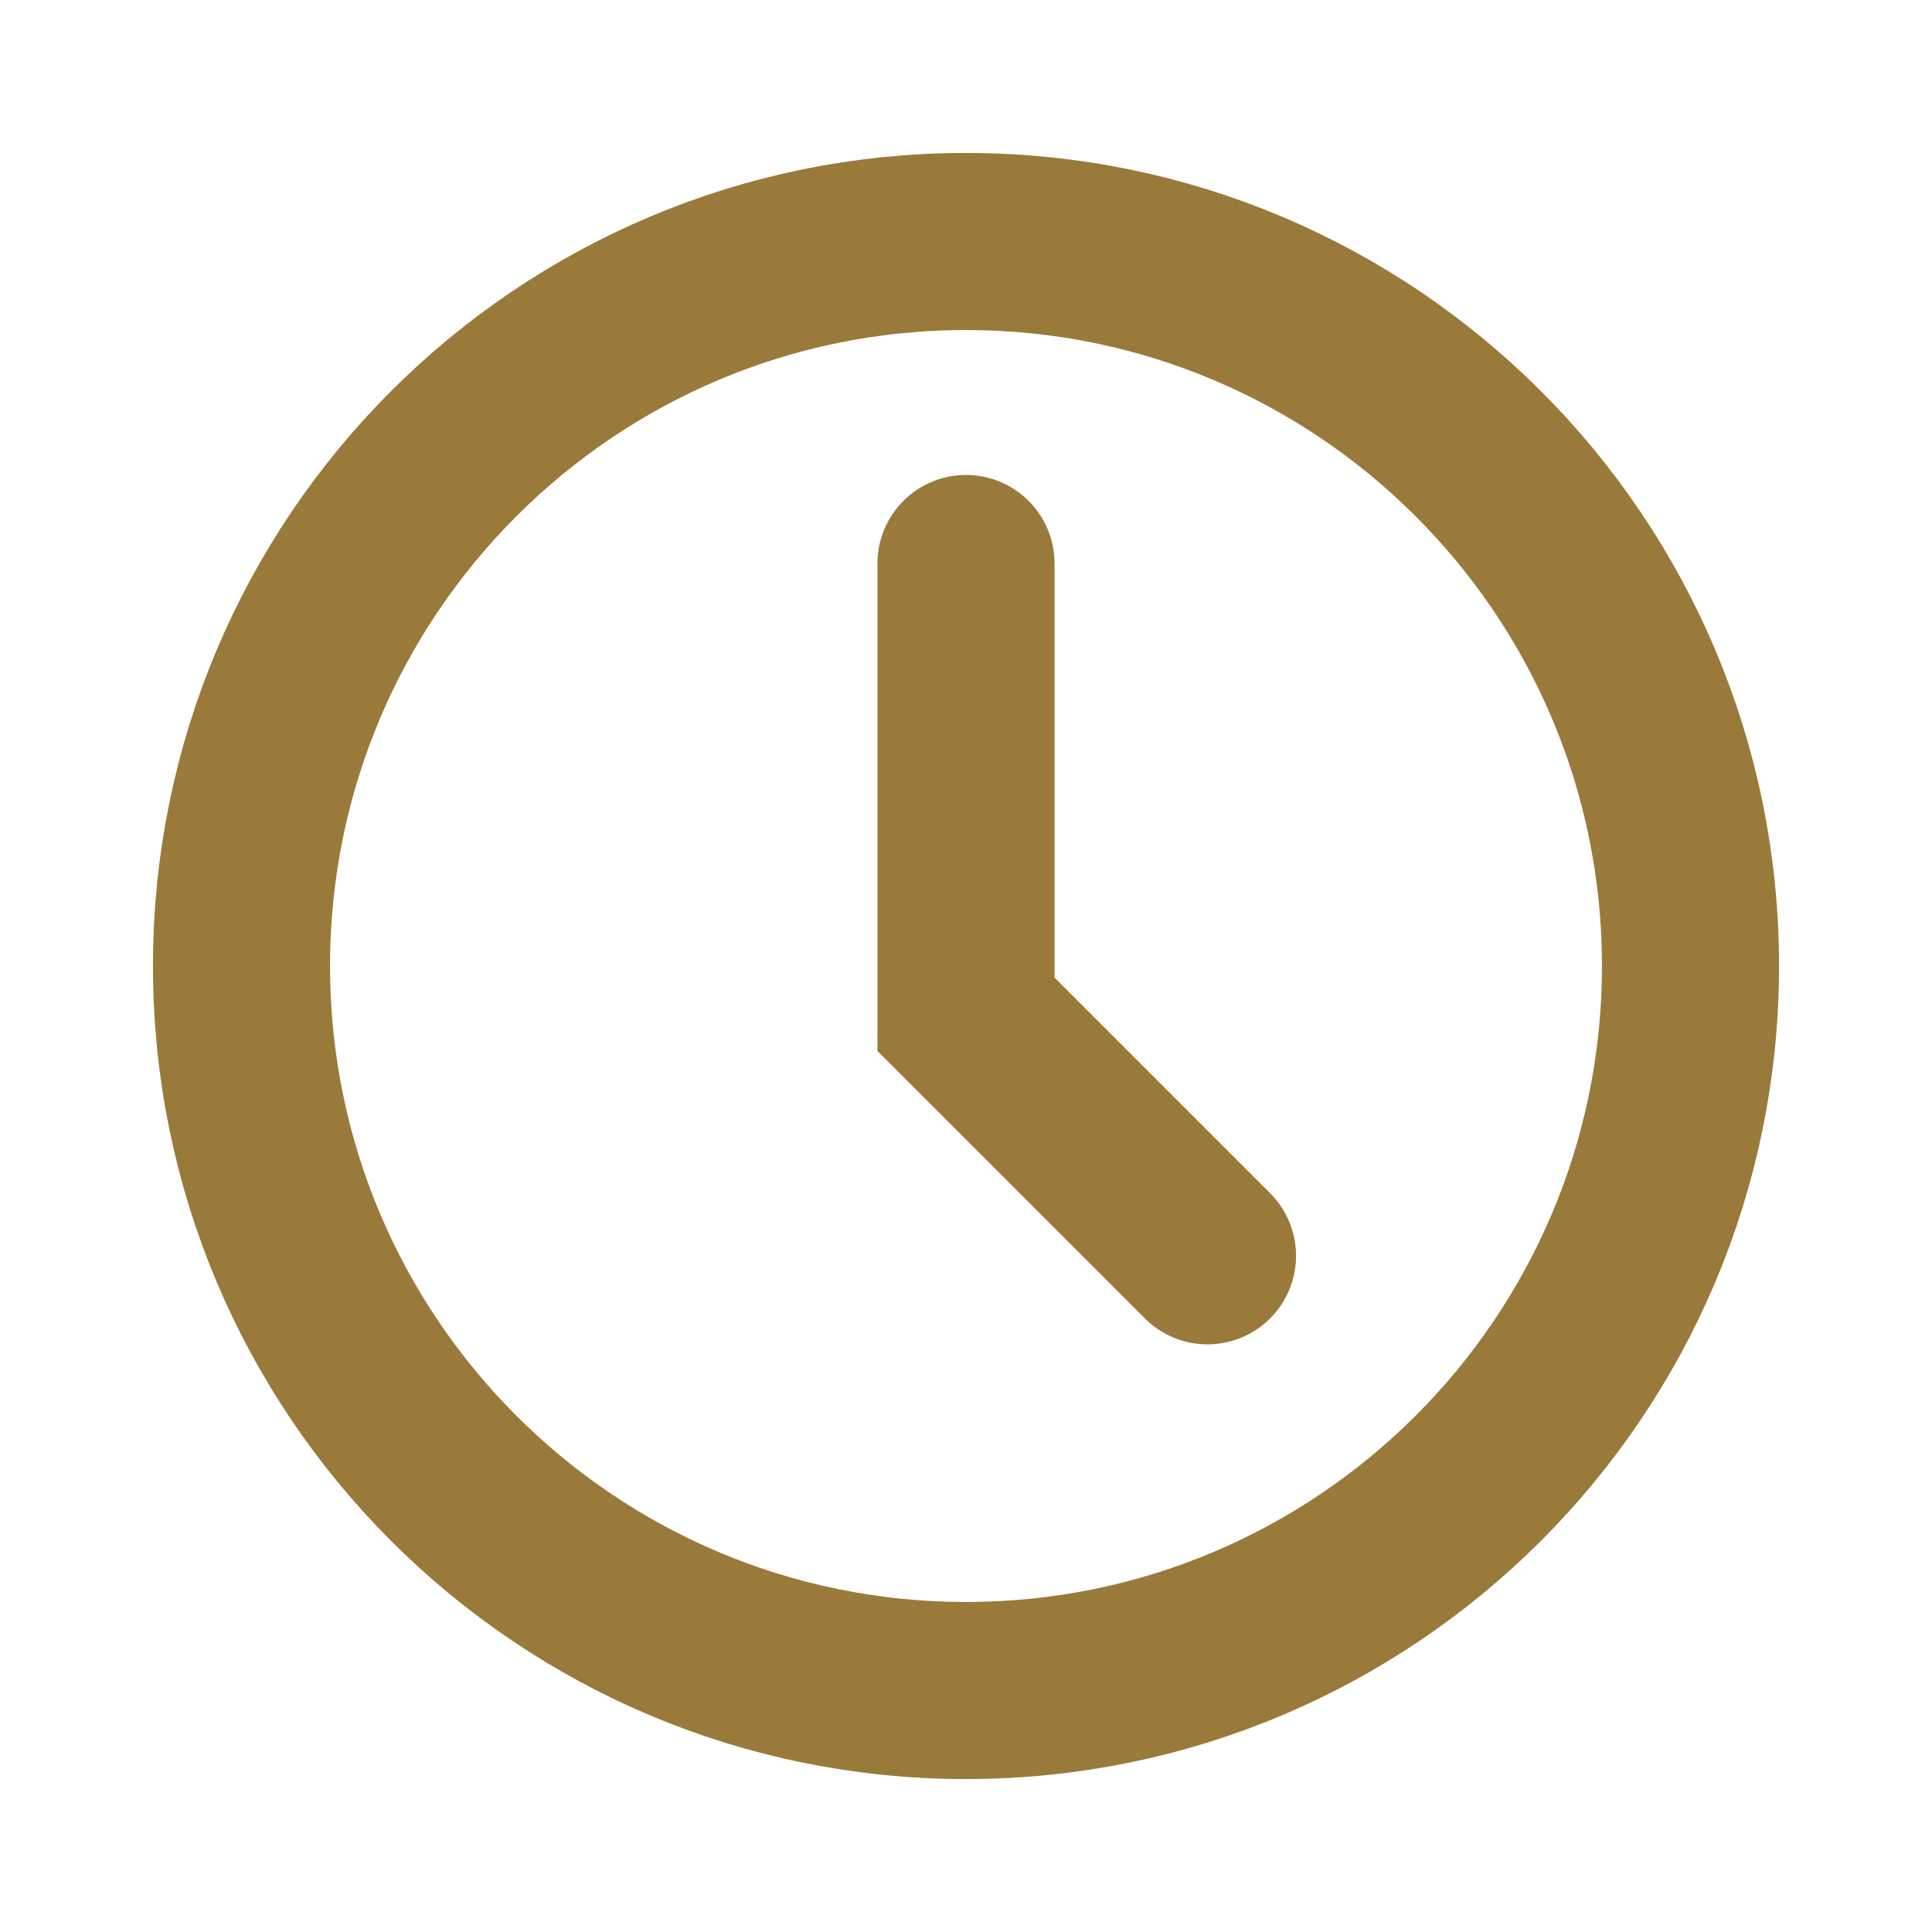
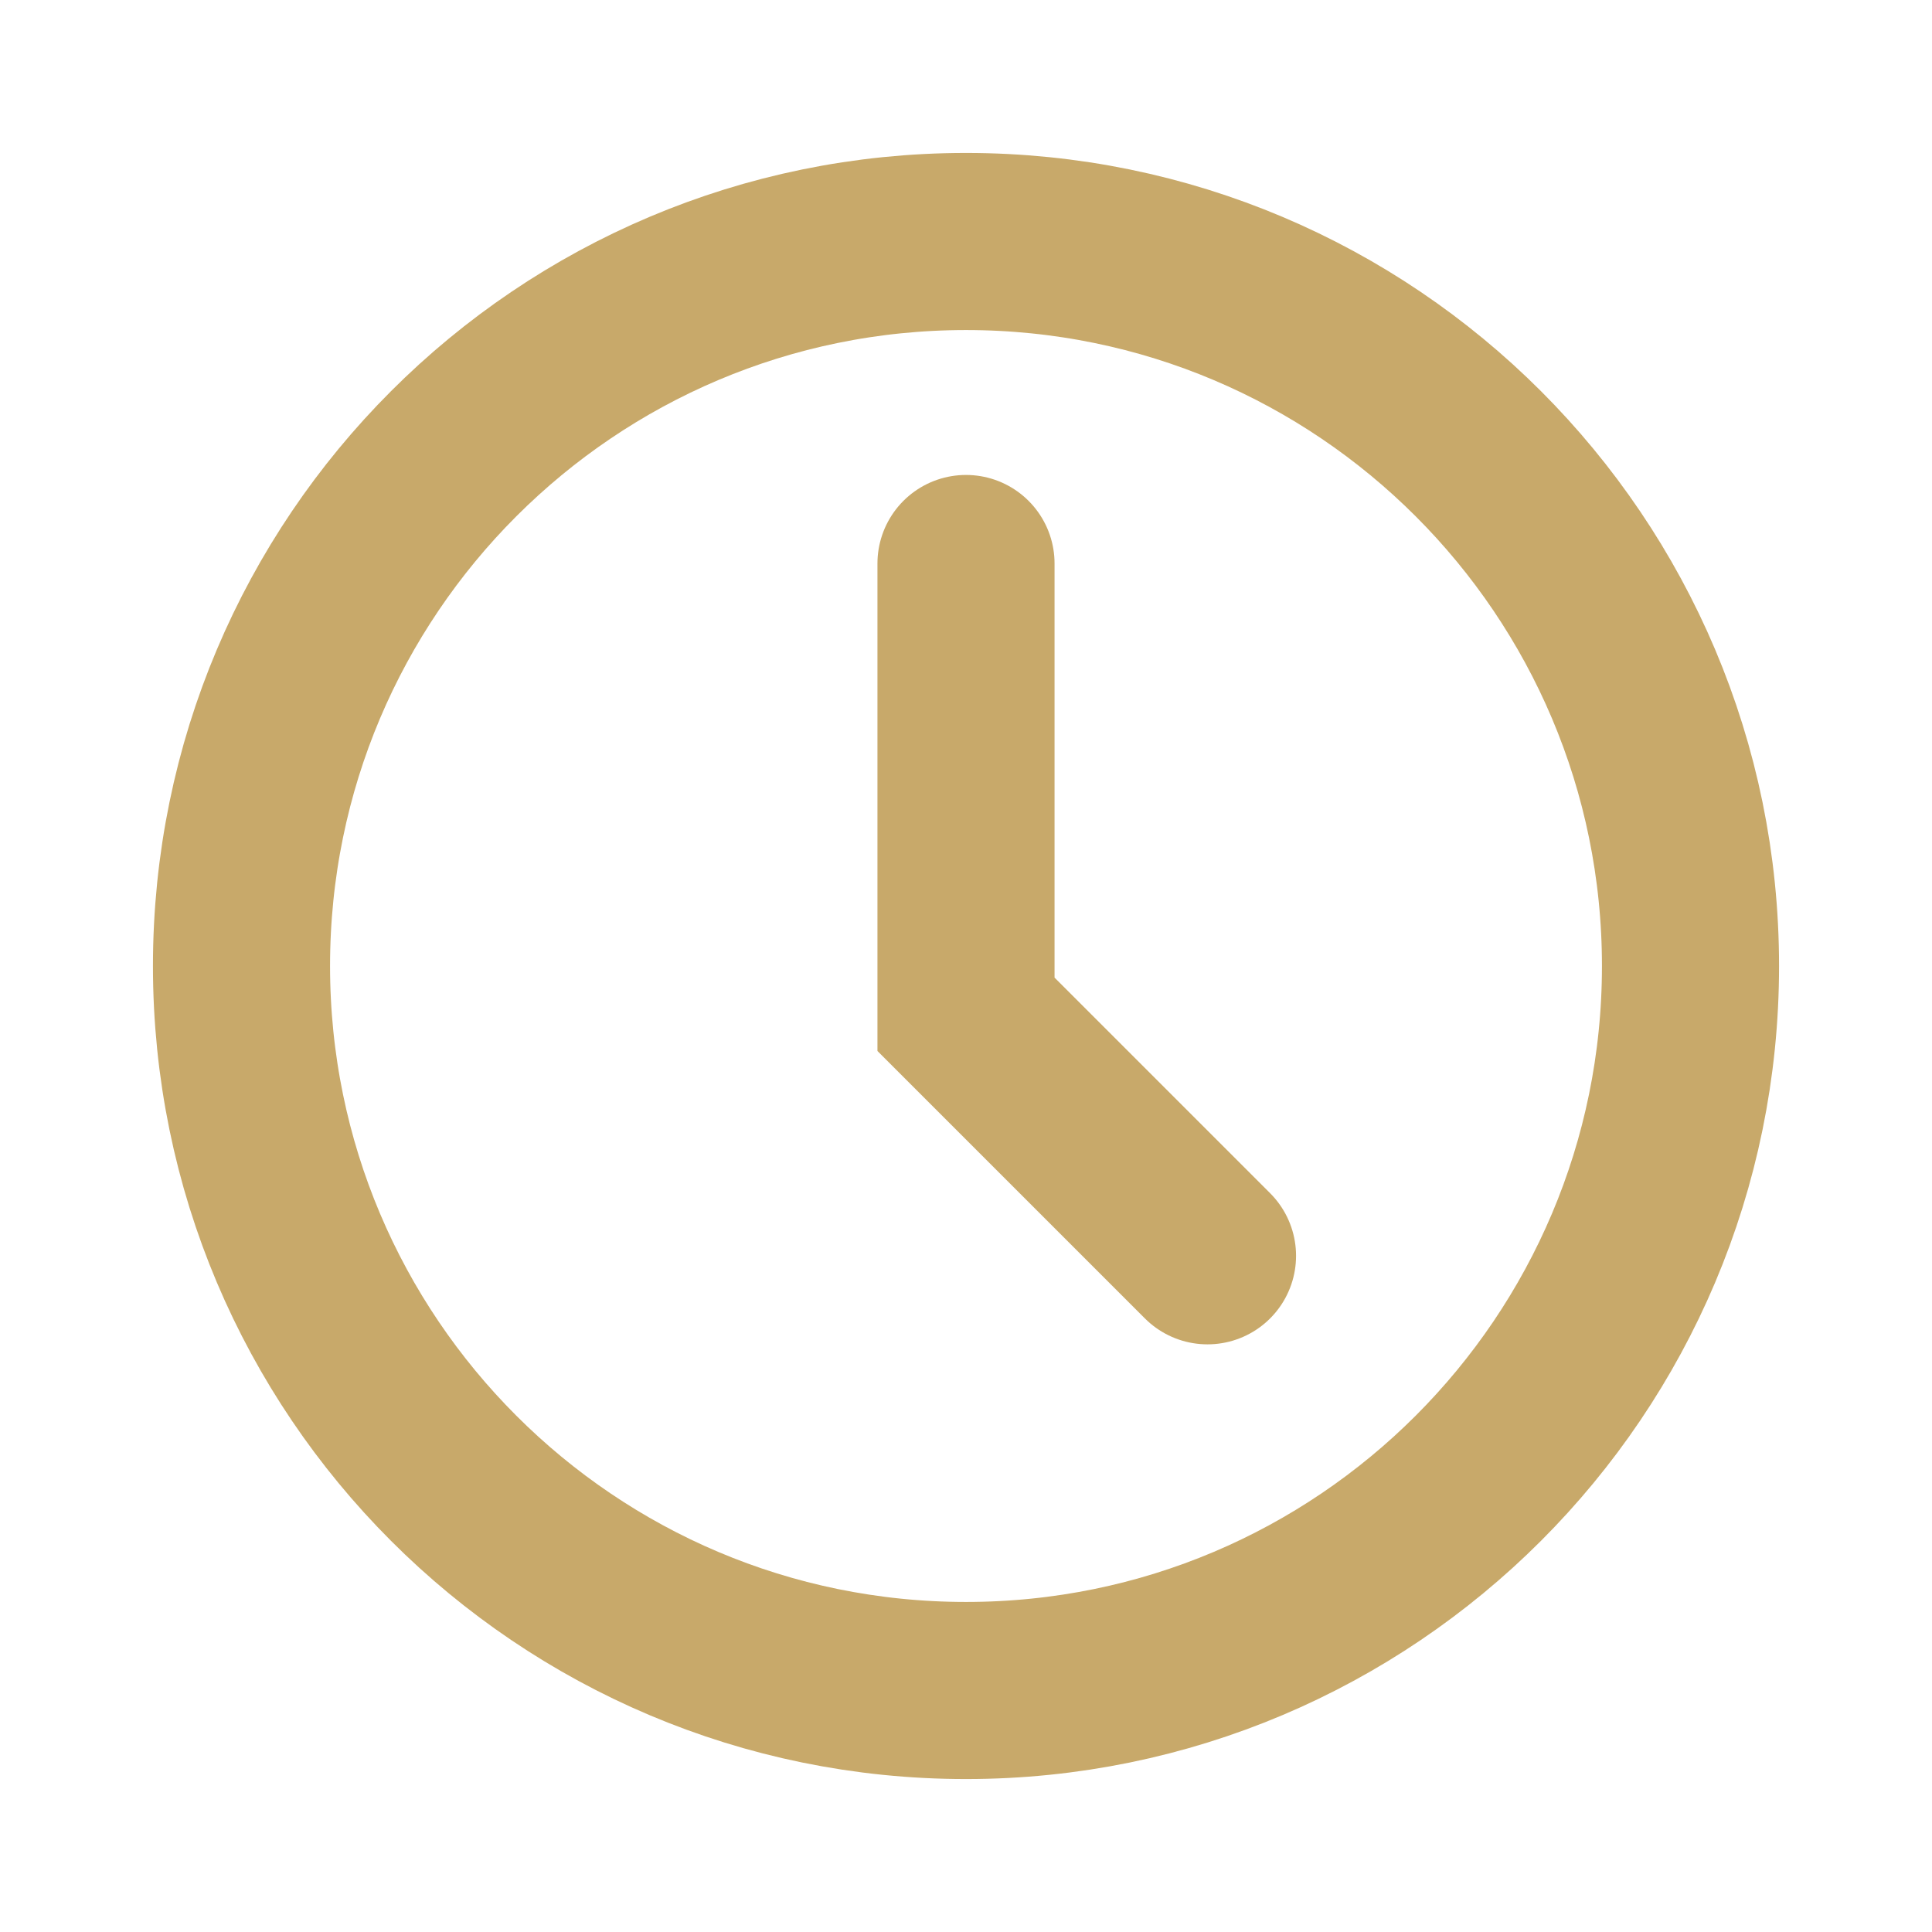
<svg xmlns="http://www.w3.org/2000/svg" width="12" height="12" viewBox="0 0 12 12" fill="none">
-   <circle cx="6" cy="6" r="4.5" stroke="#9A7A3A" stroke-width="1.1" />
-   <path d="M6 3.5v2.8l1.5 1.5" stroke="#9A7A3A" stroke-width="1.1" stroke-linecap="round" />
+   <circle cx="6" cy="6" r="4.5" stroke="#C8A96A" stroke-width="1.1" />
+   <path d="M6 3.5v2.8l1.5 1.5" stroke="#C8A96A" stroke-width="1.1" stroke-linecap="round" />
</svg>
